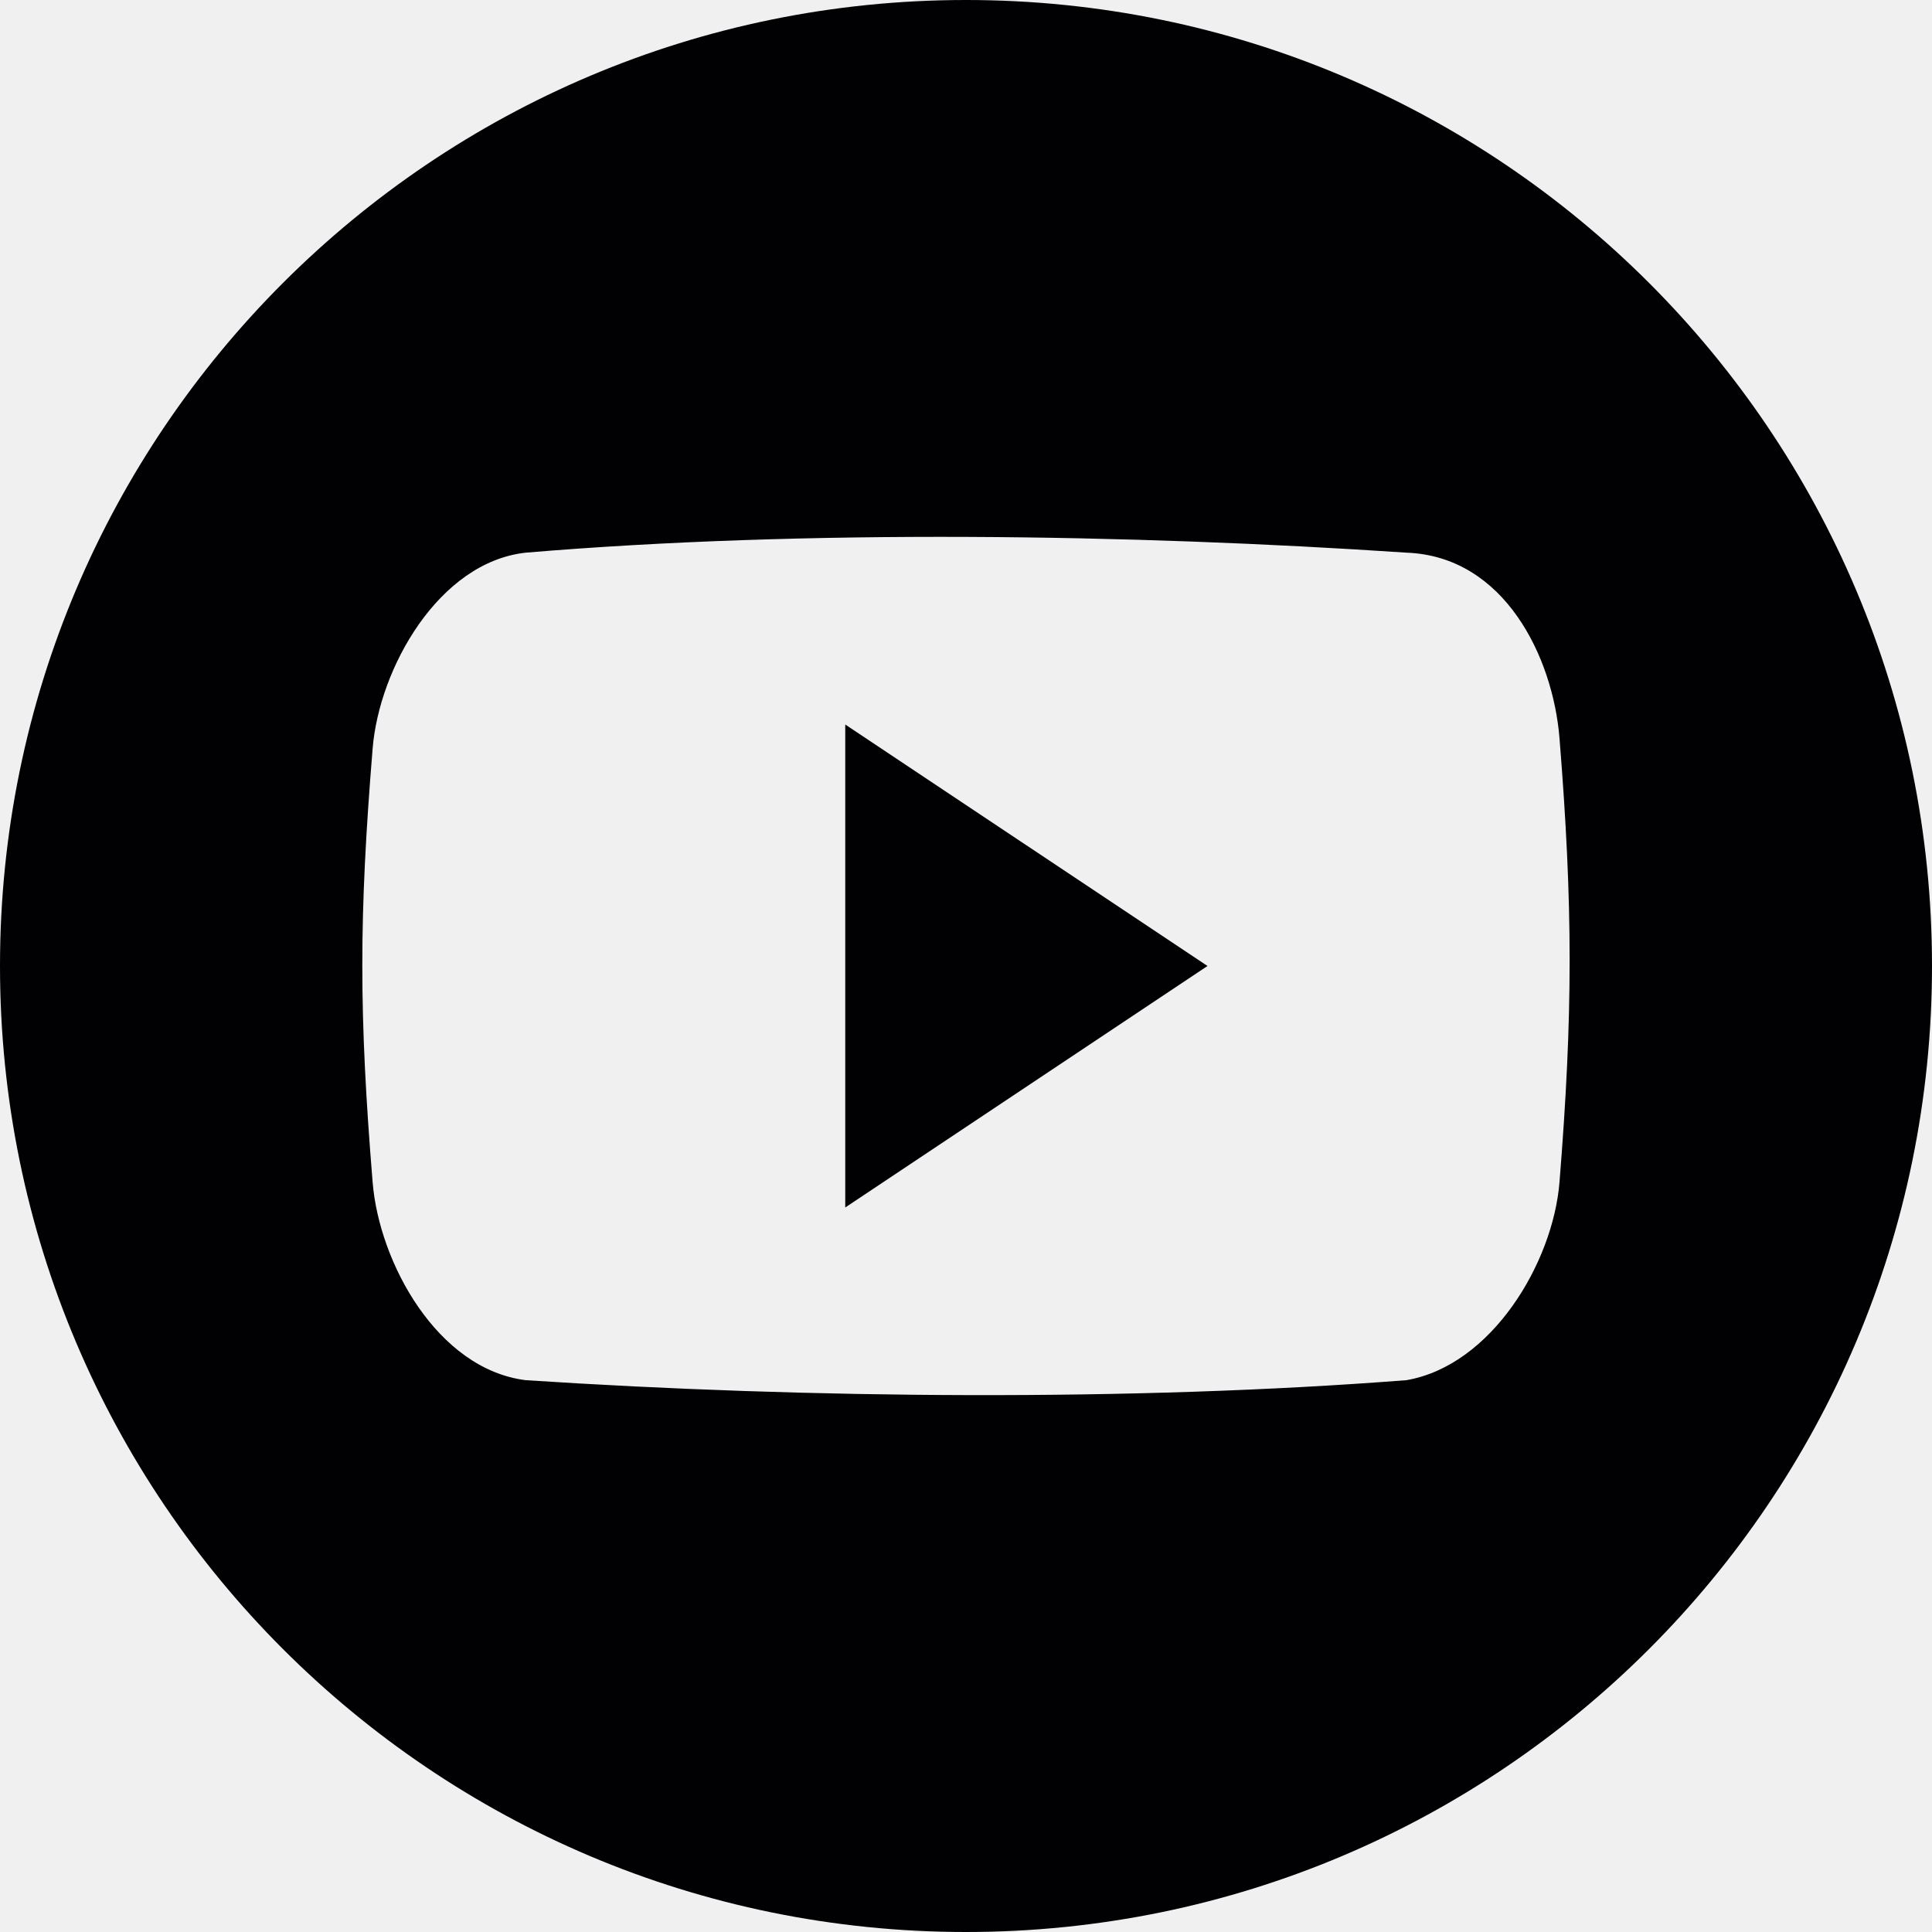
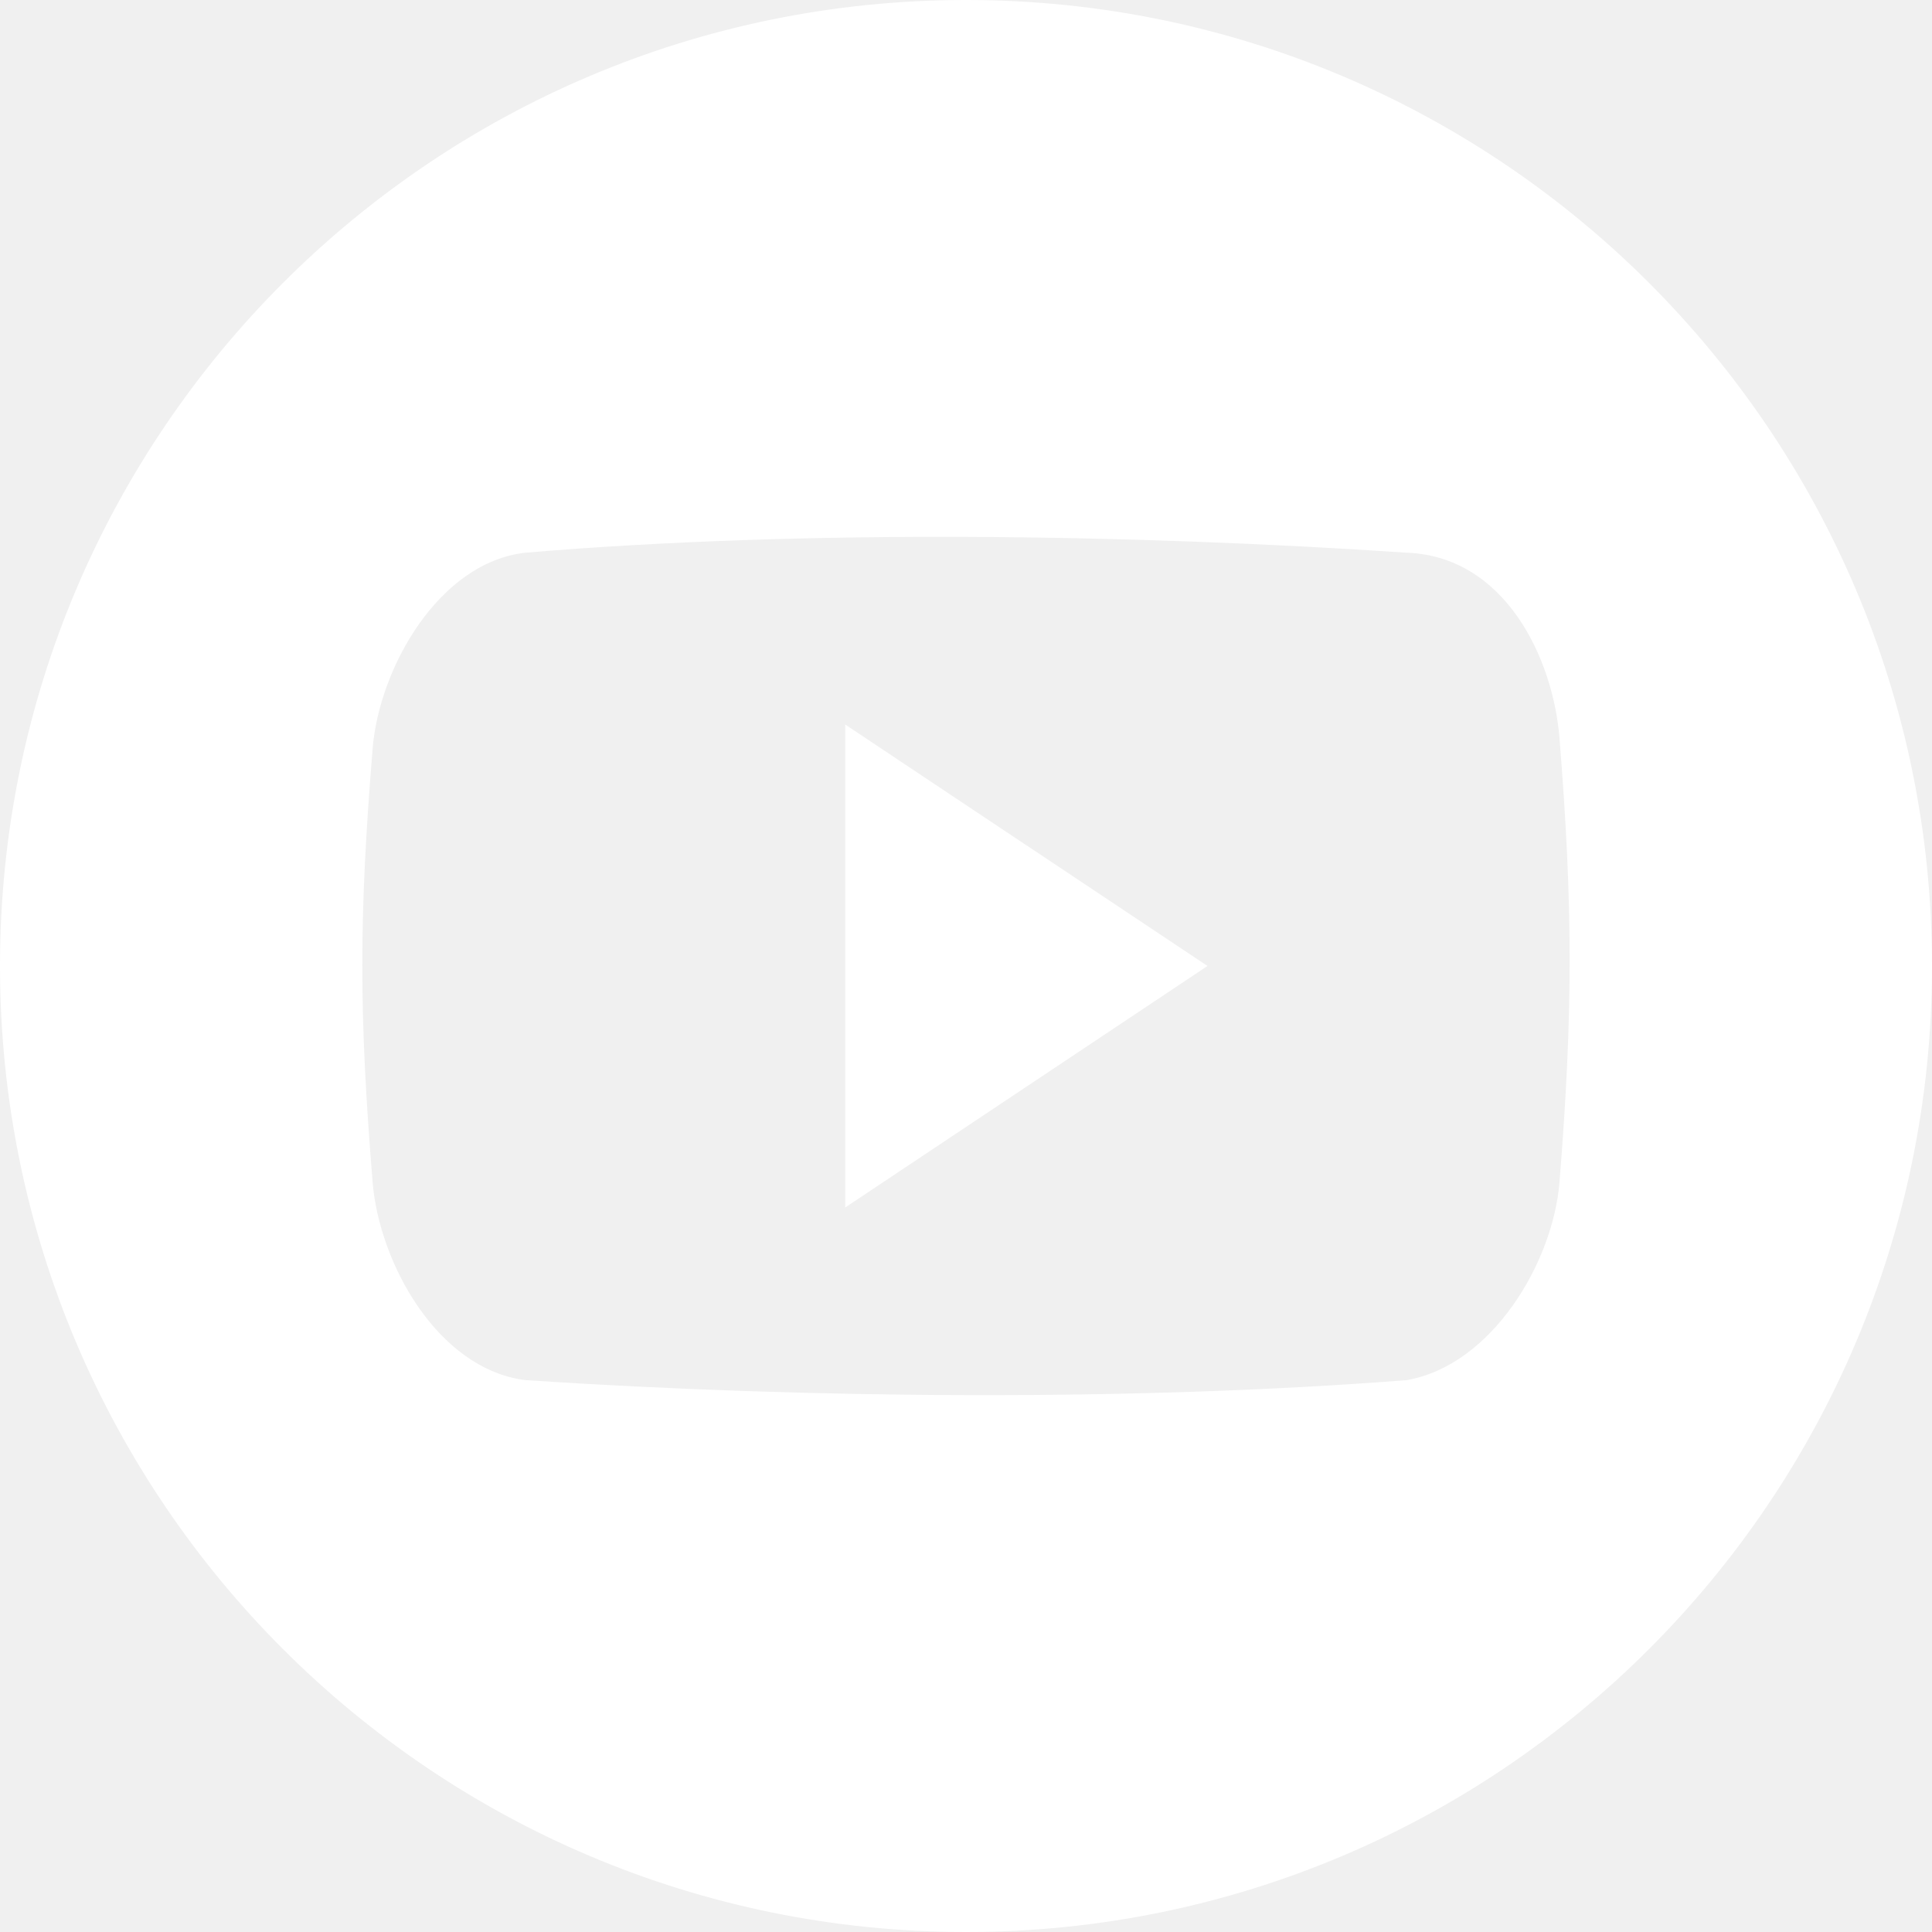
<svg xmlns="http://www.w3.org/2000/svg" version="1.1" id="Capa_1" x="0px" y="0px" viewBox="0 0 486.392 486.392" style="enable-background:new 0 0 486.392 486.392;" xml:space="preserve">
  <g>
    <g>
      <g>
        <g>
-           <path style="fill:#010002;" d="M243.196,0C108.891,0,0,108.891,0,243.196s108.891,243.196,243.196,243.196      s243.196-108.891,243.196-243.196C486.392,108.861,377.501,0,243.196,0z M392.609,297.641      c-1.642,20.246-17.024,46.086-38.516,49.825c-68.855,5.35-150.447,4.682-221.764,0c-22.252-2.797-36.875-29.609-38.516-49.825      c-3.466-42.498-3.466-66.696,0-109.195c1.642-20.216,16.629-46.876,38.516-49.308c70.496-5.928,152.545-4.651,221.764,0      c24.745,0.912,36.875,26.417,38.516,46.663C396.014,228.3,396.014,255.143,392.609,297.641z" />
-           <polygon style="fill:#010002;" points="212.796,303.995 303.995,243.196 212.796,182.397     " />
+           <path fill="white" d="M243.196,0C108.891,0,0,108.891,0,243.196s108.891,243.196,243.196,243.196      s243.196-108.891,243.196-243.196C486.392,108.861,377.501,0,243.196,0z M392.609,297.641      c-1.642,20.246-17.024,46.086-38.516,49.825c-68.855,5.35-150.447,4.682-221.764,0c-22.252-2.797-36.875-29.609-38.516-49.825      c-3.466-42.498-3.466-66.696,0-109.195c1.642-20.216,16.629-46.876,38.516-49.308c70.496-5.928,152.545-4.651,221.764,0      c24.745,0.912,36.875,26.417,38.516,46.663C396.014,228.3,396.014,255.143,392.609,297.641z" />
+           <polygon fill="white" points="212.796,303.995 303.995,243.196 212.796,182.397     " />
        </g>
      </g>
    </g>
    <g>
	</g>
    <g>
	</g>
    <g>
	</g>
    <g>
	</g>
    <g>
	</g>
    <g>
	</g>
    <g>
	</g>
    <g>
	</g>
    <g>
	</g>
    <g>
	</g>
    <g>
	</g>
    <g>
	</g>
    <g>
	</g>
    <g>
	</g>
    <g>
	</g>
  </g>
  <g>
</g>
  <g>
</g>
  <g>
</g>
  <g>
</g>
  <g>
</g>
  <g>
</g>
  <g>
</g>
  <g>
</g>
  <g>
</g>
  <g>
</g>
  <g>
</g>
  <g>
</g>
  <g>
</g>
  <g>
</g>
  <g>
</g>
</svg>
